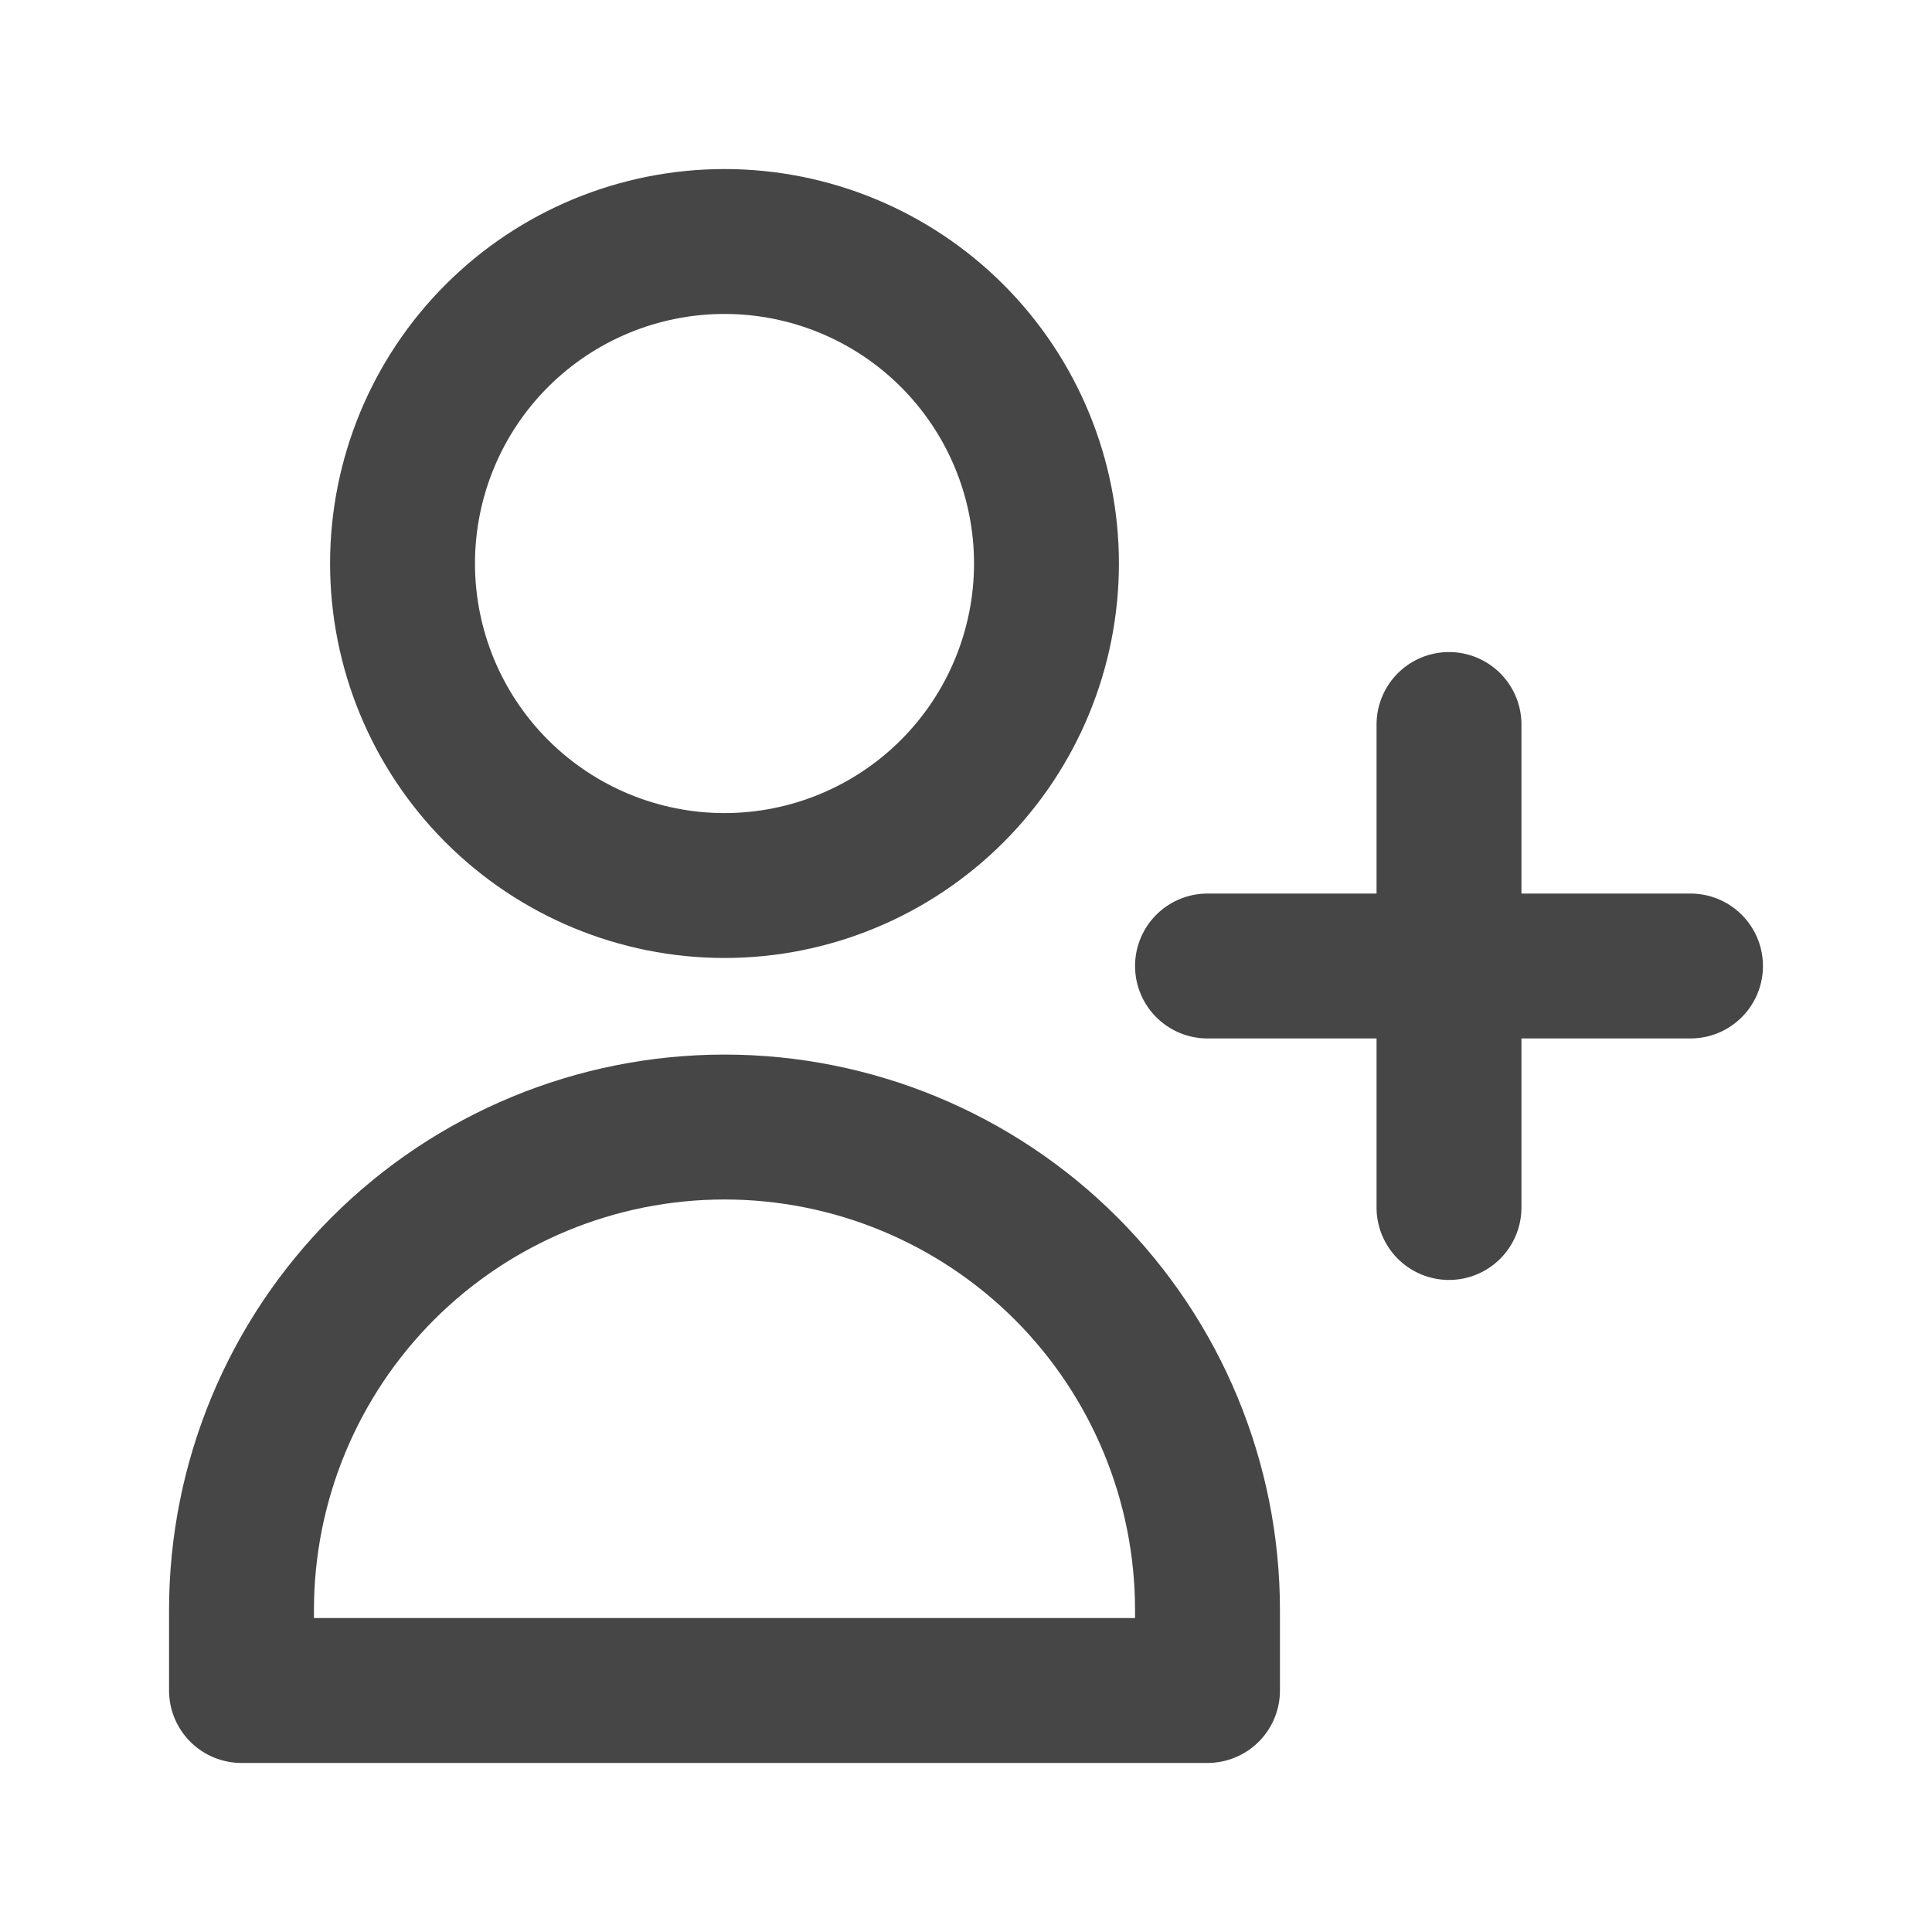
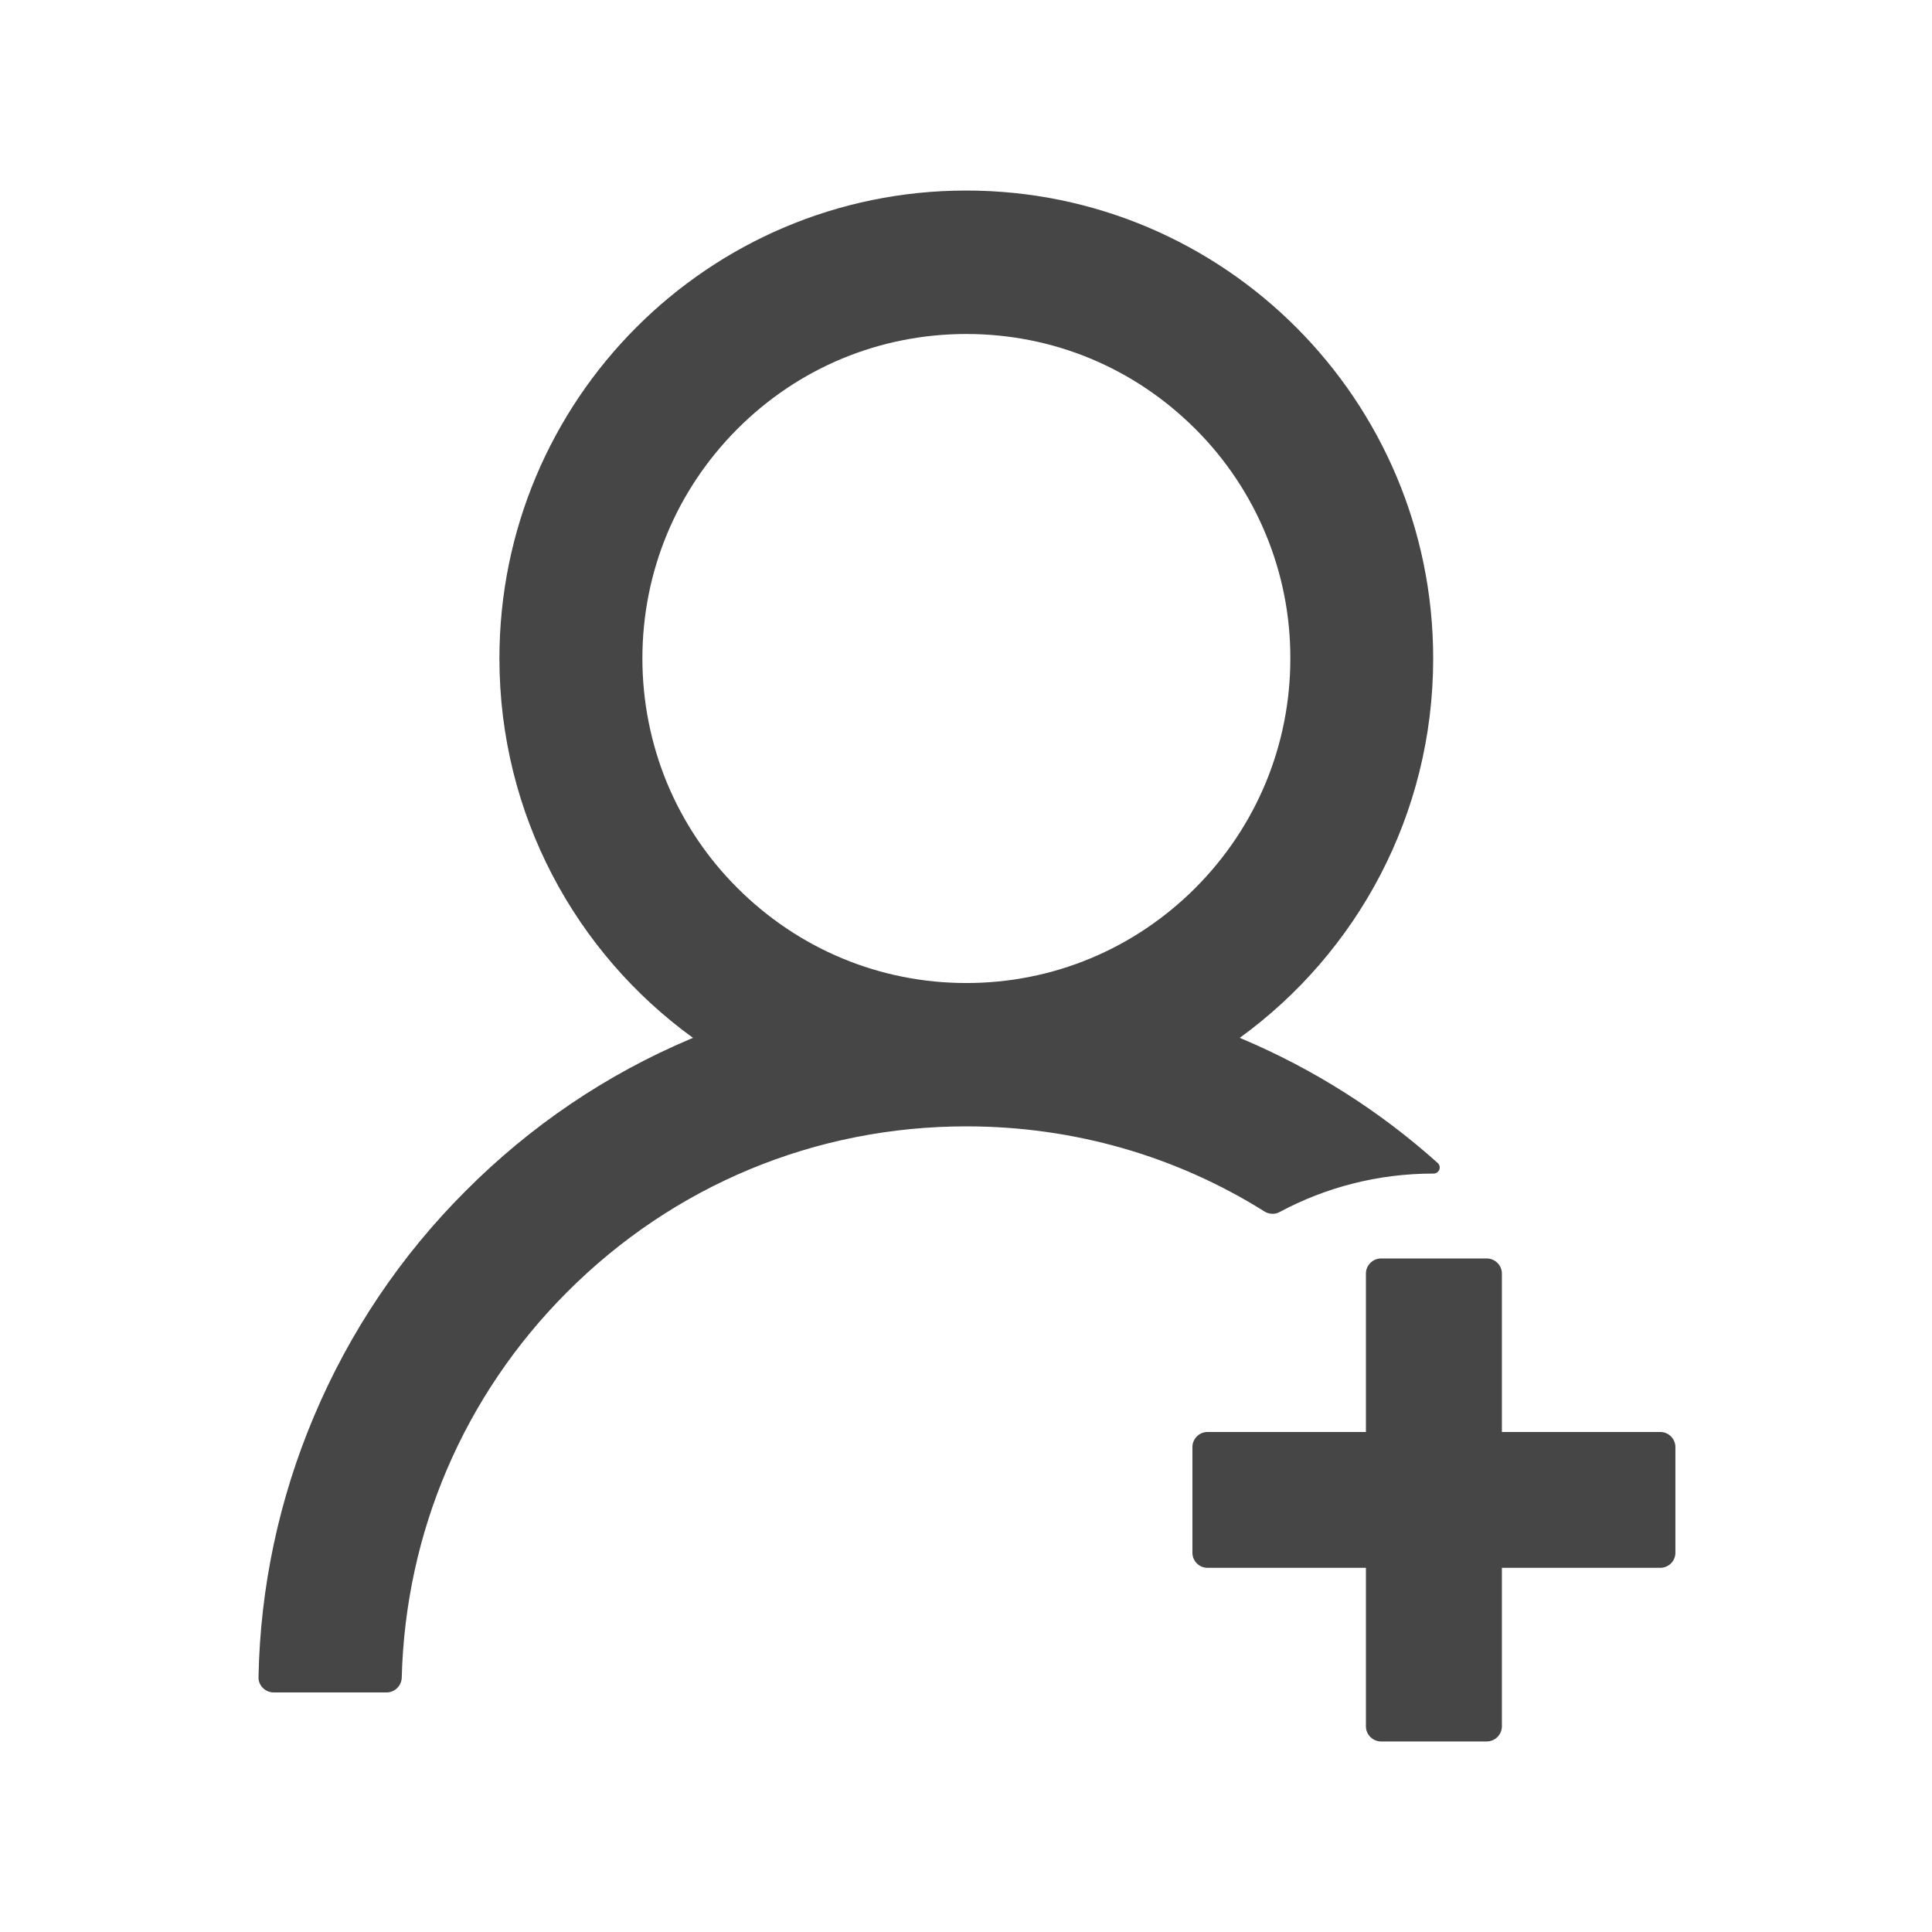
- <svg xmlns="http://www.w3.org/2000/svg" width="20" height="20" viewBox="0 0 20 20" fill="none">
-   <path d="M15 7.5V10M15 10V12.5M15 10H17.5M15 10H12.5M10.833 5.833C10.833 6.717 10.482 7.565 9.857 8.19C9.232 8.815 8.384 9.167 7.5 9.167C6.616 9.167 5.768 8.815 5.143 8.19C4.518 7.565 4.167 6.717 4.167 5.833C4.167 4.949 4.518 4.101 5.143 3.476C5.768 2.851 6.616 2.5 7.5 2.5C8.384 2.5 9.232 2.851 9.857 3.476C10.482 4.101 10.833 4.949 10.833 5.833ZM2.5 16.667C2.5 15.341 3.027 14.069 3.964 13.131C4.902 12.194 6.174 11.667 7.5 11.667C8.826 11.667 10.098 12.194 11.036 13.131C11.973 14.069 12.5 15.341 12.5 16.667V17.5H2.5V16.667Z" stroke="#464646" stroke-width="1.5" stroke-linecap="round" stroke-linejoin="round" />
+ <svg xmlns="http://www.w3.org/2000/svg" width="16" height="16" viewBox="0 0 16 16" fill="none">
+   <path d="M10.598 10.037C10.977 9.834 11.409 9.719 11.87 9.719H11.872C11.919 9.719 11.941 9.662 11.906 9.631C11.427 9.201 10.879 8.854 10.286 8.603C10.28 8.6 10.274 8.598 10.267 8.595C11.238 7.891 11.869 6.745 11.869 5.453C11.869 3.312 10.137 1.578 8.002 1.578C5.866 1.578 4.136 3.312 4.136 5.453C4.136 6.745 4.767 7.891 5.739 8.595C5.733 8.598 5.727 8.6 5.72 8.603C5.022 8.898 4.395 9.322 3.856 9.863C3.32 10.398 2.894 11.032 2.6 11.73C2.311 12.413 2.155 13.146 2.141 13.887C2.14 13.904 2.143 13.921 2.149 13.936C2.155 13.952 2.164 13.966 2.176 13.978C2.188 13.99 2.202 13.999 2.217 14.006C2.232 14.012 2.249 14.016 2.266 14.016H3.202C3.269 14.016 3.325 13.961 3.327 13.894C3.358 12.688 3.841 11.558 4.695 10.702C5.578 9.816 6.753 9.328 8.003 9.328C8.889 9.328 9.739 9.573 10.472 10.033C10.491 10.045 10.512 10.051 10.535 10.052C10.557 10.053 10.579 10.048 10.598 10.037V10.037ZM8.003 8.141C7.288 8.141 6.614 7.861 6.106 7.353C5.856 7.104 5.658 6.808 5.523 6.482C5.389 6.156 5.32 5.806 5.32 5.453C5.32 4.736 5.6 4.061 6.106 3.553C6.613 3.045 7.286 2.766 8.003 2.766C8.72 2.766 9.392 3.045 9.9 3.553C10.15 3.802 10.348 4.099 10.483 4.425C10.618 4.751 10.687 5.1 10.686 5.453C10.686 6.17 10.406 6.845 9.9 7.353C9.392 7.861 8.719 8.141 8.003 8.141ZM13.75 11.859H12.438V10.547C12.438 10.478 12.381 10.422 12.312 10.422H11.438C11.369 10.422 11.312 10.478 11.312 10.547V11.859H10C9.931 11.859 9.875 11.916 9.875 11.984V12.859C9.875 12.928 9.931 12.984 10 12.984H11.312V14.297C11.312 14.366 11.369 14.422 11.438 14.422H12.312C12.381 14.422 12.438 14.366 12.438 14.297V12.984H13.75C13.819 12.984 13.875 12.928 13.875 12.859V11.984C13.875 11.916 13.819 11.859 13.75 11.859Z" fill="#464646" />
</svg>
